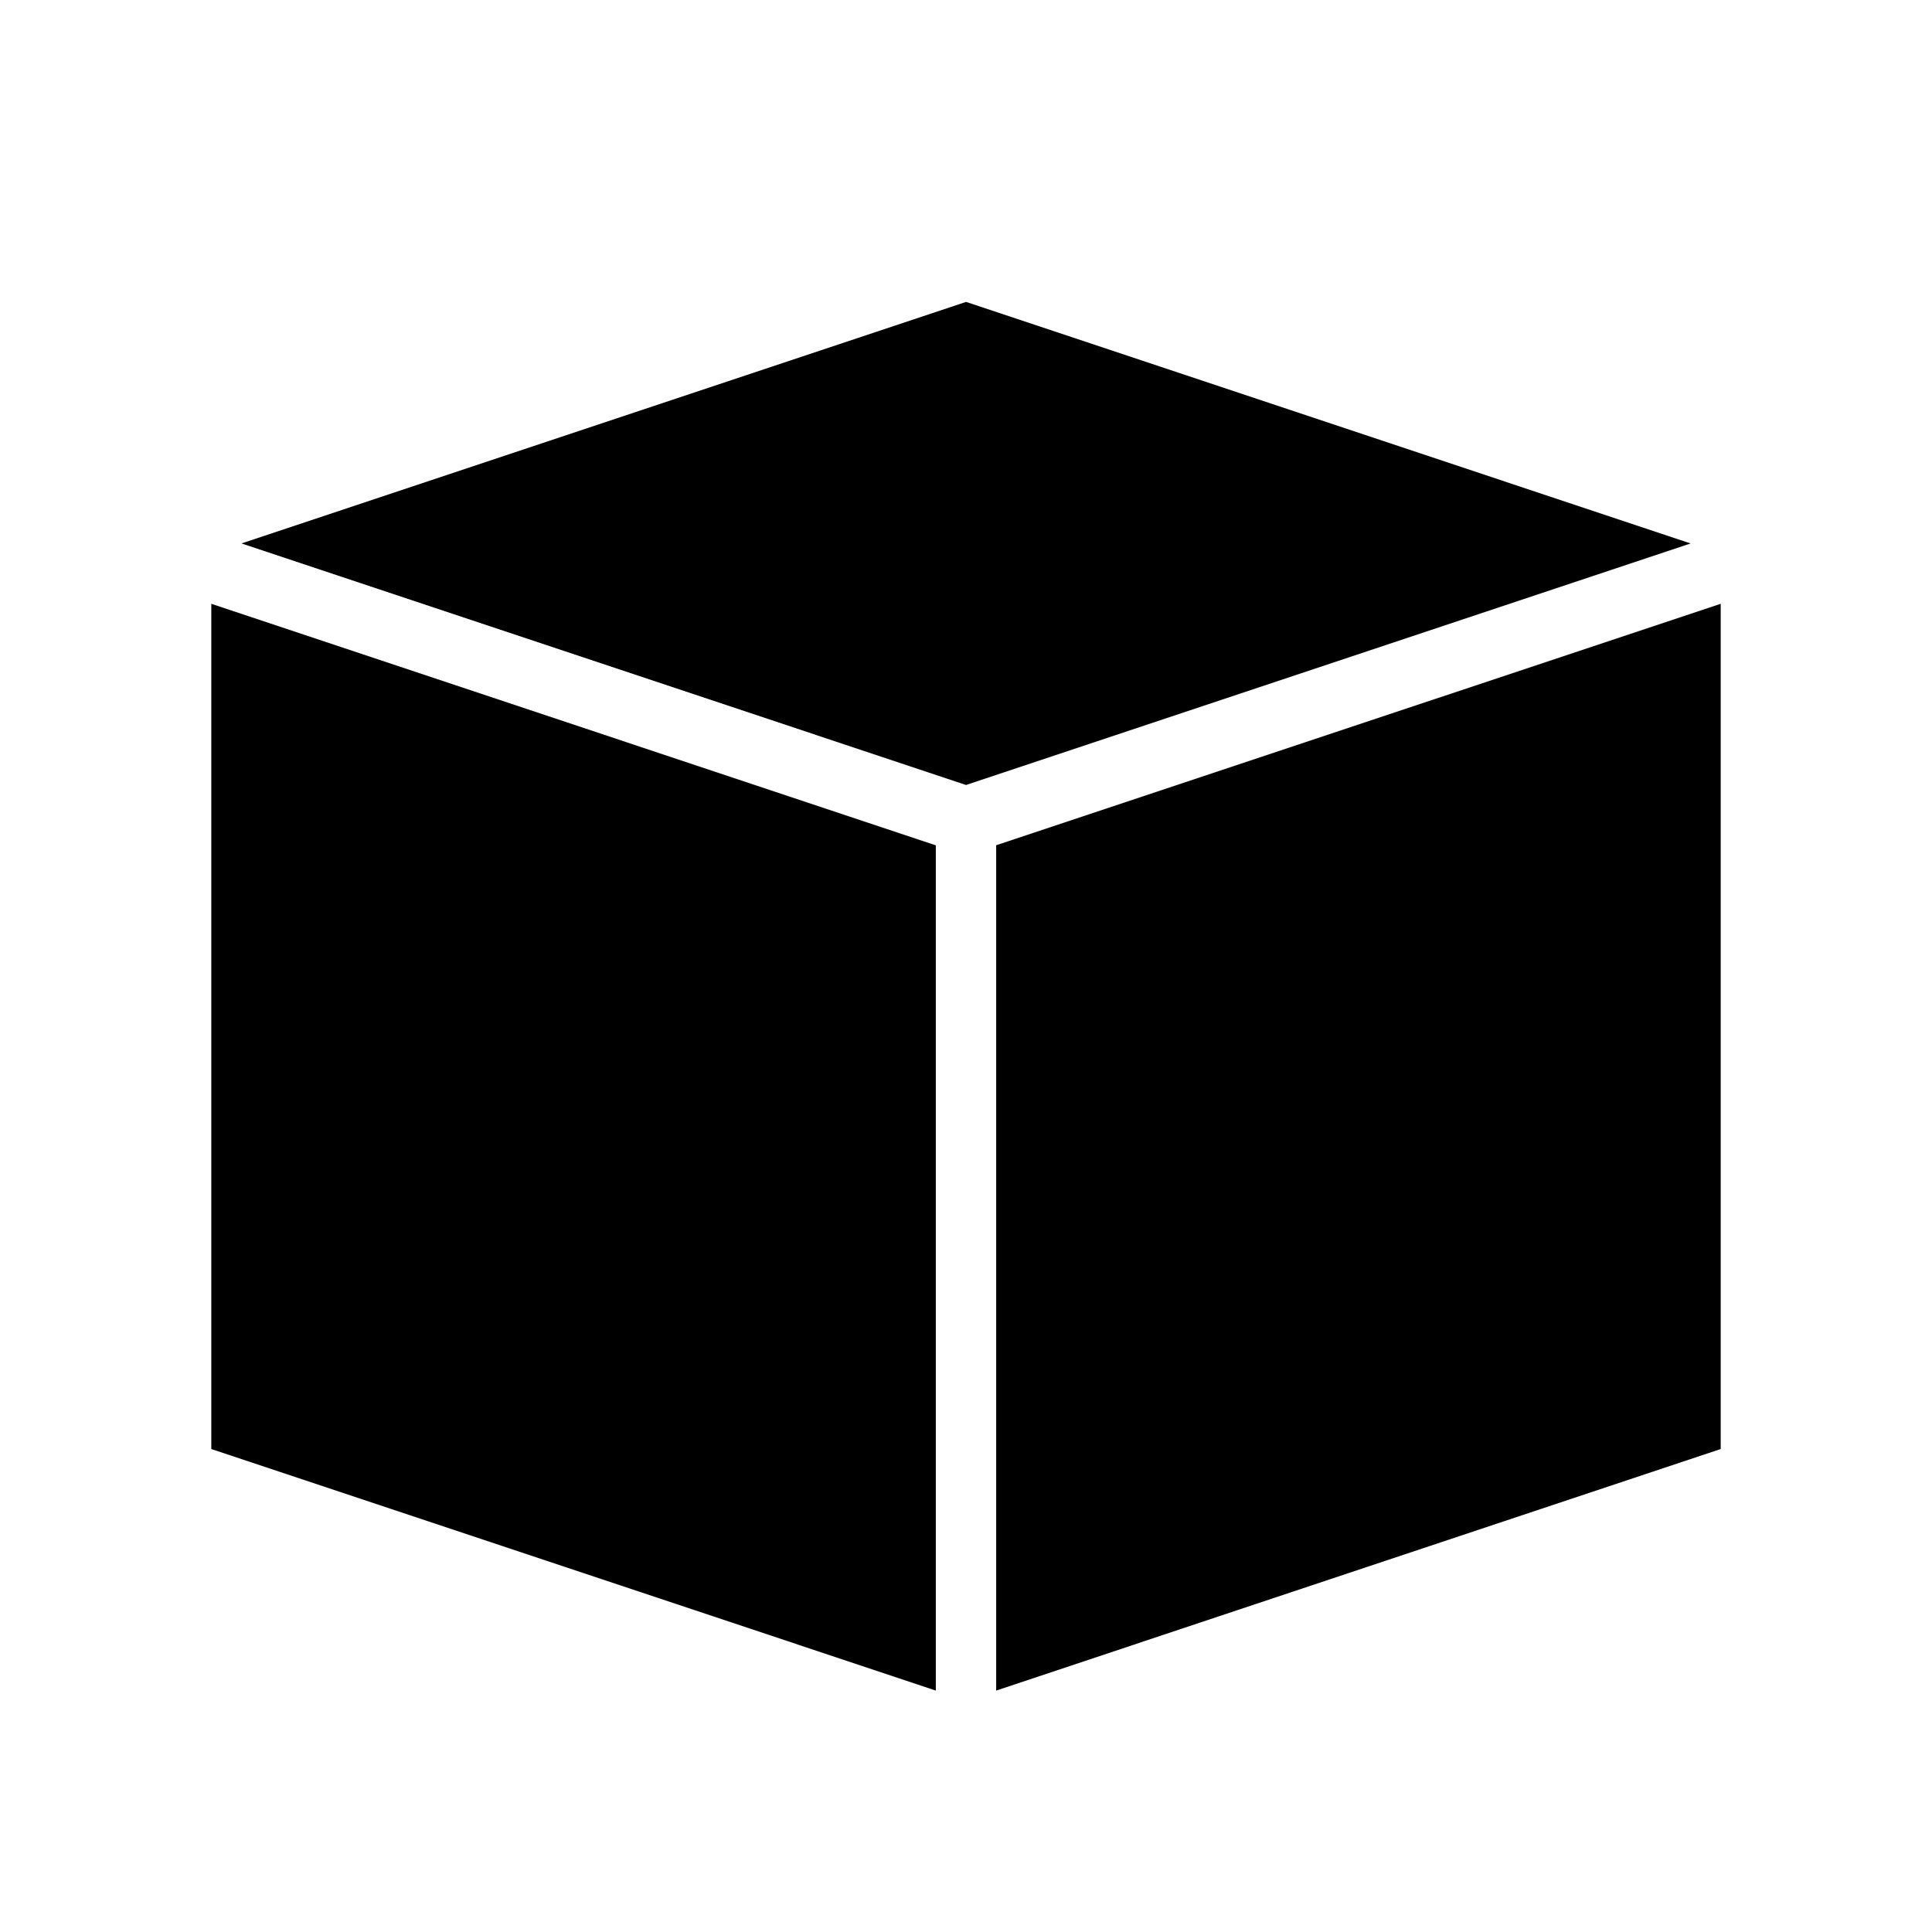
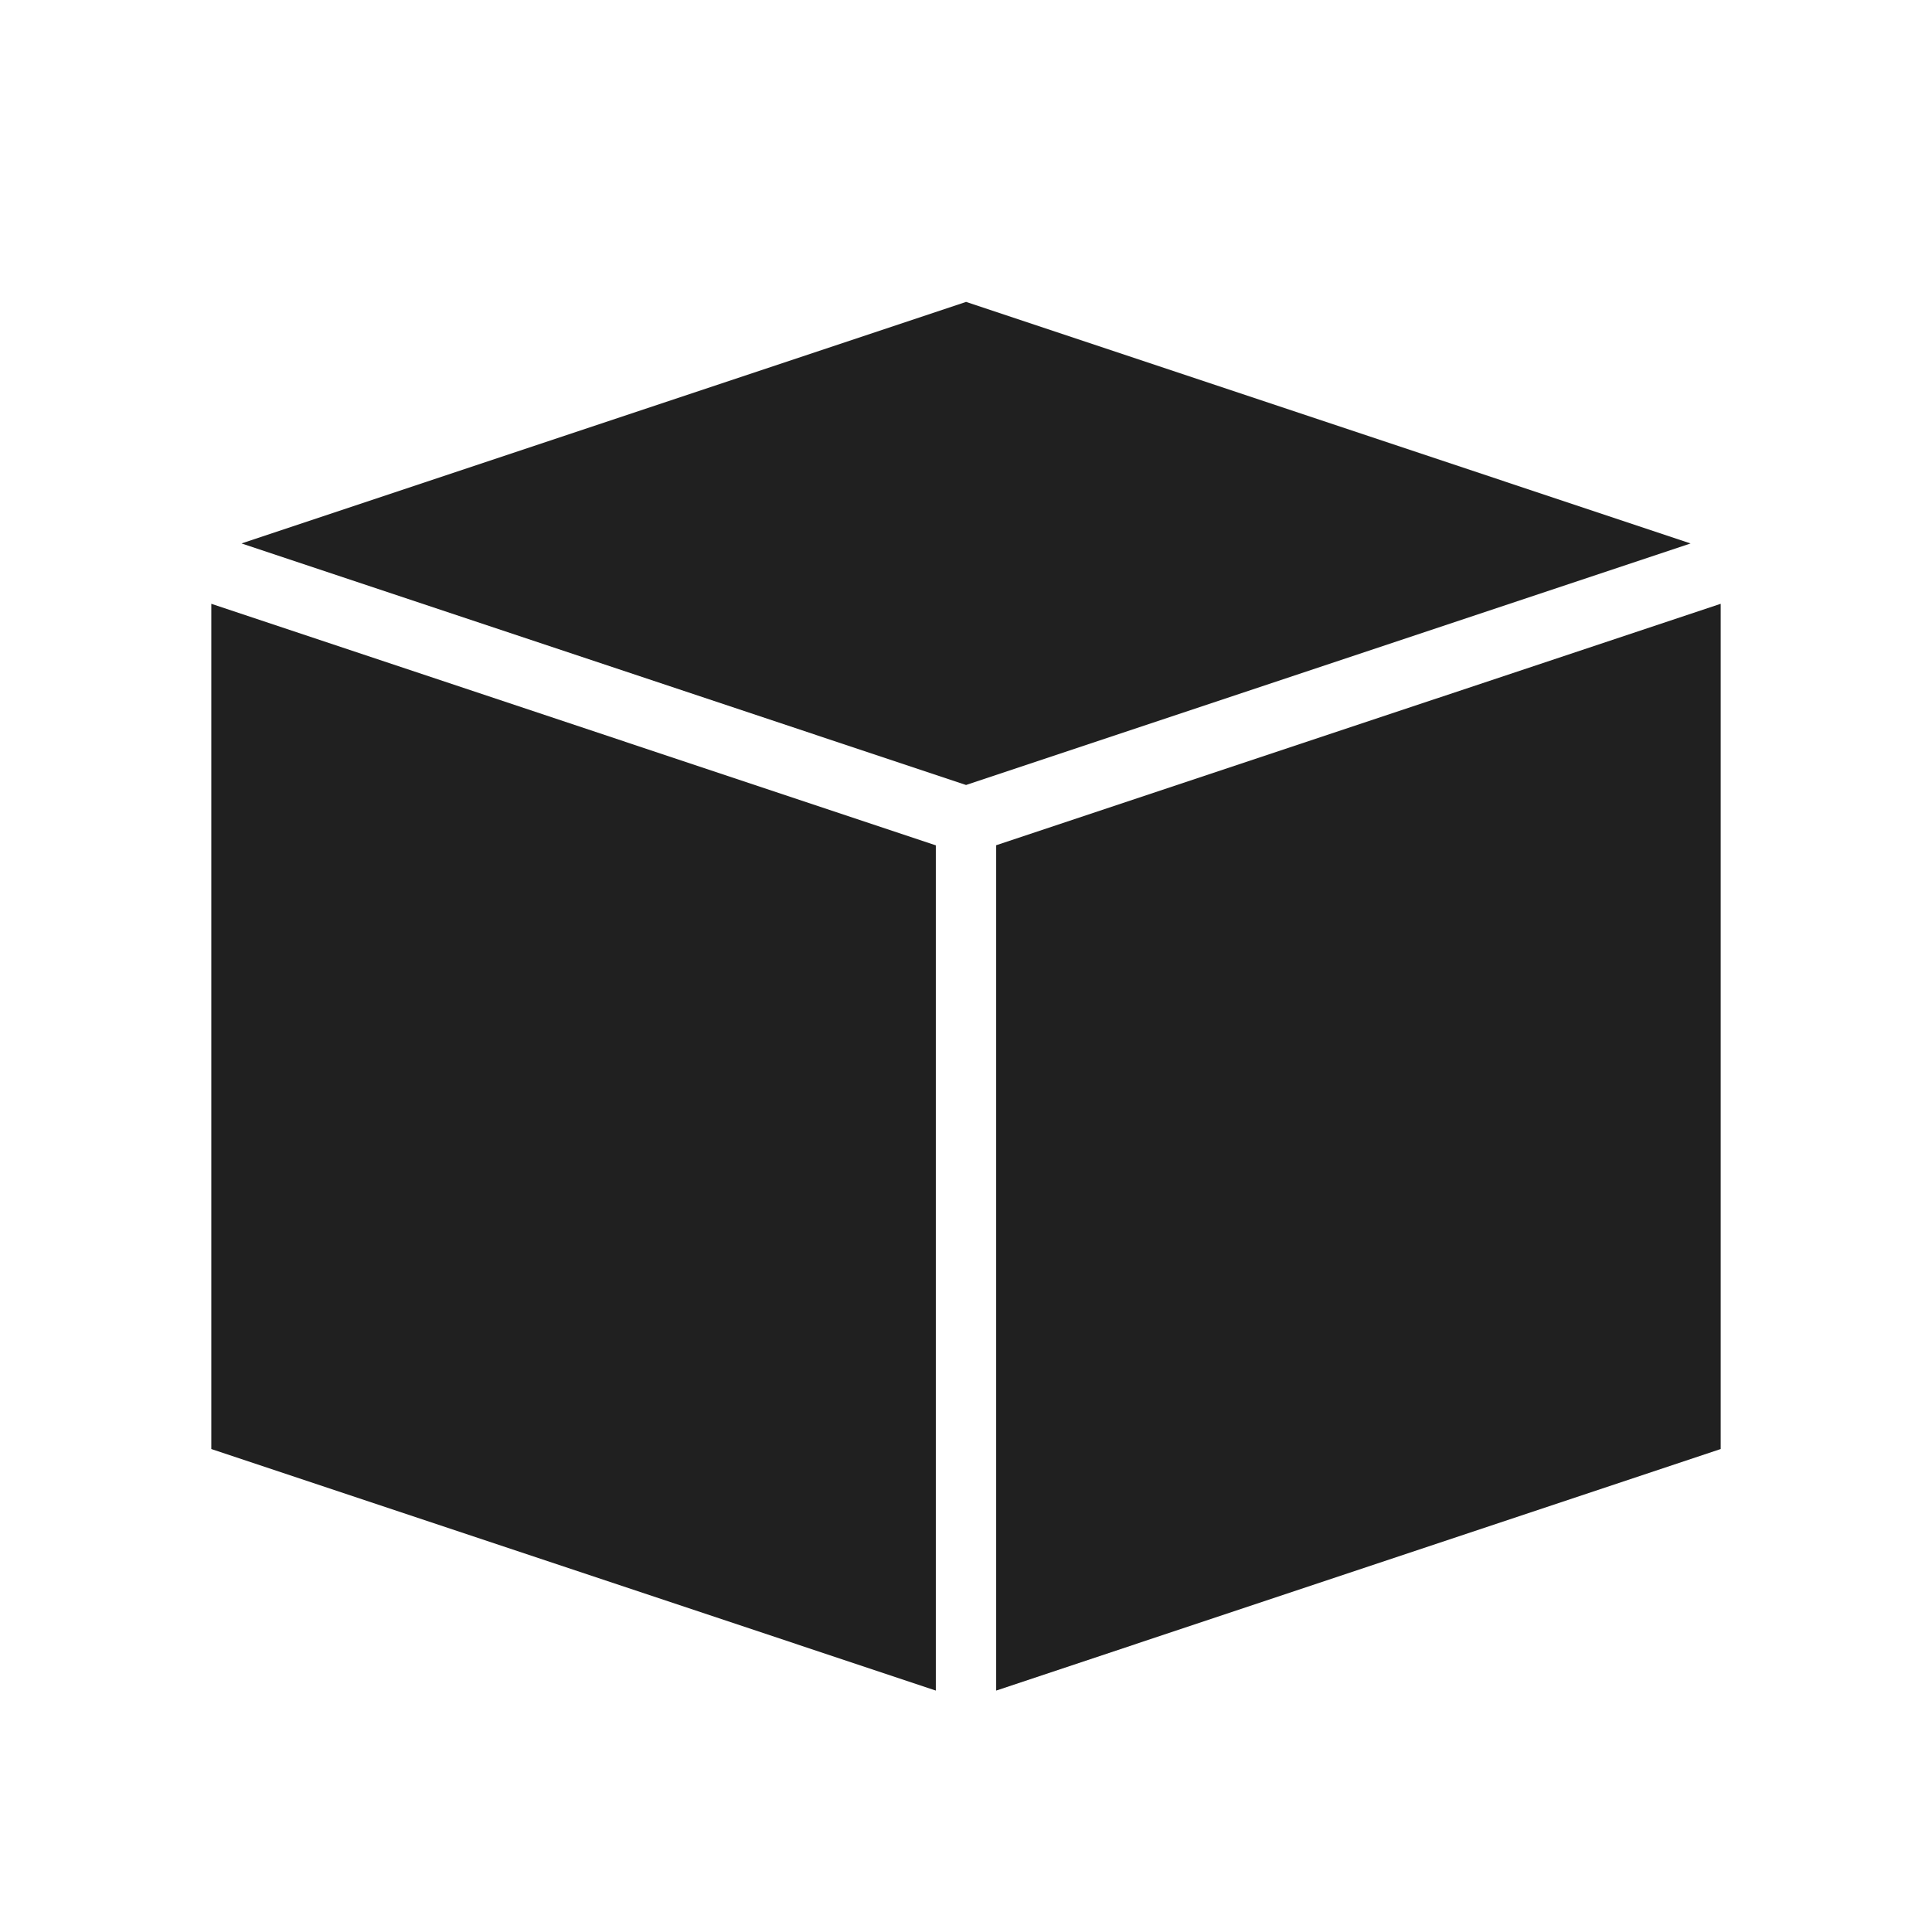
<svg xmlns="http://www.w3.org/2000/svg" width="64" height="64" viewBox="0 0 16.933 16.933" version="1.1" id="svg963">
  <defs id="defs960" />
  <g id="layer1">
-     <path id="rect18391" style="#202020;stroke:none;stroke-width:0.365;stroke-linecap:square;stroke-linejoin:bevel;stroke-miterlimit:4;stroke-dasharray:none;paint-order:markers fill stroke" d="m 2.117,4.763 6.35,-2.117 6.35,2.117 -6.35,2.117 z" />
-     <path id="rect18593" style="#202020;stroke:none;stroke-width:0.365;stroke-linecap:square;stroke-linejoin:bevel;stroke-miterlimit:4;stroke-dasharray:none;paint-order:markers fill stroke" d="m 1.852,5.292 6.35,2.117 v 7.408 l -6.35,-2.117 z" />
-     <path id="rect18595" style="#202020;stroke:none;stroke-width:0.365;stroke-linecap:square;stroke-linejoin:bevel;stroke-miterlimit:4;stroke-dasharray:none;paint-order:markers fill stroke" d="M 8.731,7.408 15.081,5.292 V 12.7 L 8.731,14.817 Z" />
+     <path id="rect18391" style="fill:#202020;stroke:none;stroke-width:0.365;stroke-linecap:square;stroke-linejoin:bevel;stroke-miterlimit:4;stroke-dasharray:none;paint-order:markers fill stroke" d="m 2.117,4.763 6.35,-2.117 6.35,2.117 -6.35,2.117 z" />
+     <path id="rect18593" style="fill:#202020;stroke:none;stroke-width:0.365;stroke-linecap:square;stroke-linejoin:bevel;stroke-miterlimit:4;stroke-dasharray:none;paint-order:markers fill stroke" d="m 1.852,5.292 6.35,2.117 v 7.408 l -6.35,-2.117 z" />
+     <path id="rect18595" style="fill:#202020;stroke:none;stroke-width:0.365;stroke-linecap:square;stroke-linejoin:bevel;stroke-miterlimit:4;stroke-dasharray:none;paint-order:markers fill stroke" d="M 8.731,7.408 15.081,5.292 V 12.7 L 8.731,14.817 Z" />
  </g>
</svg>
